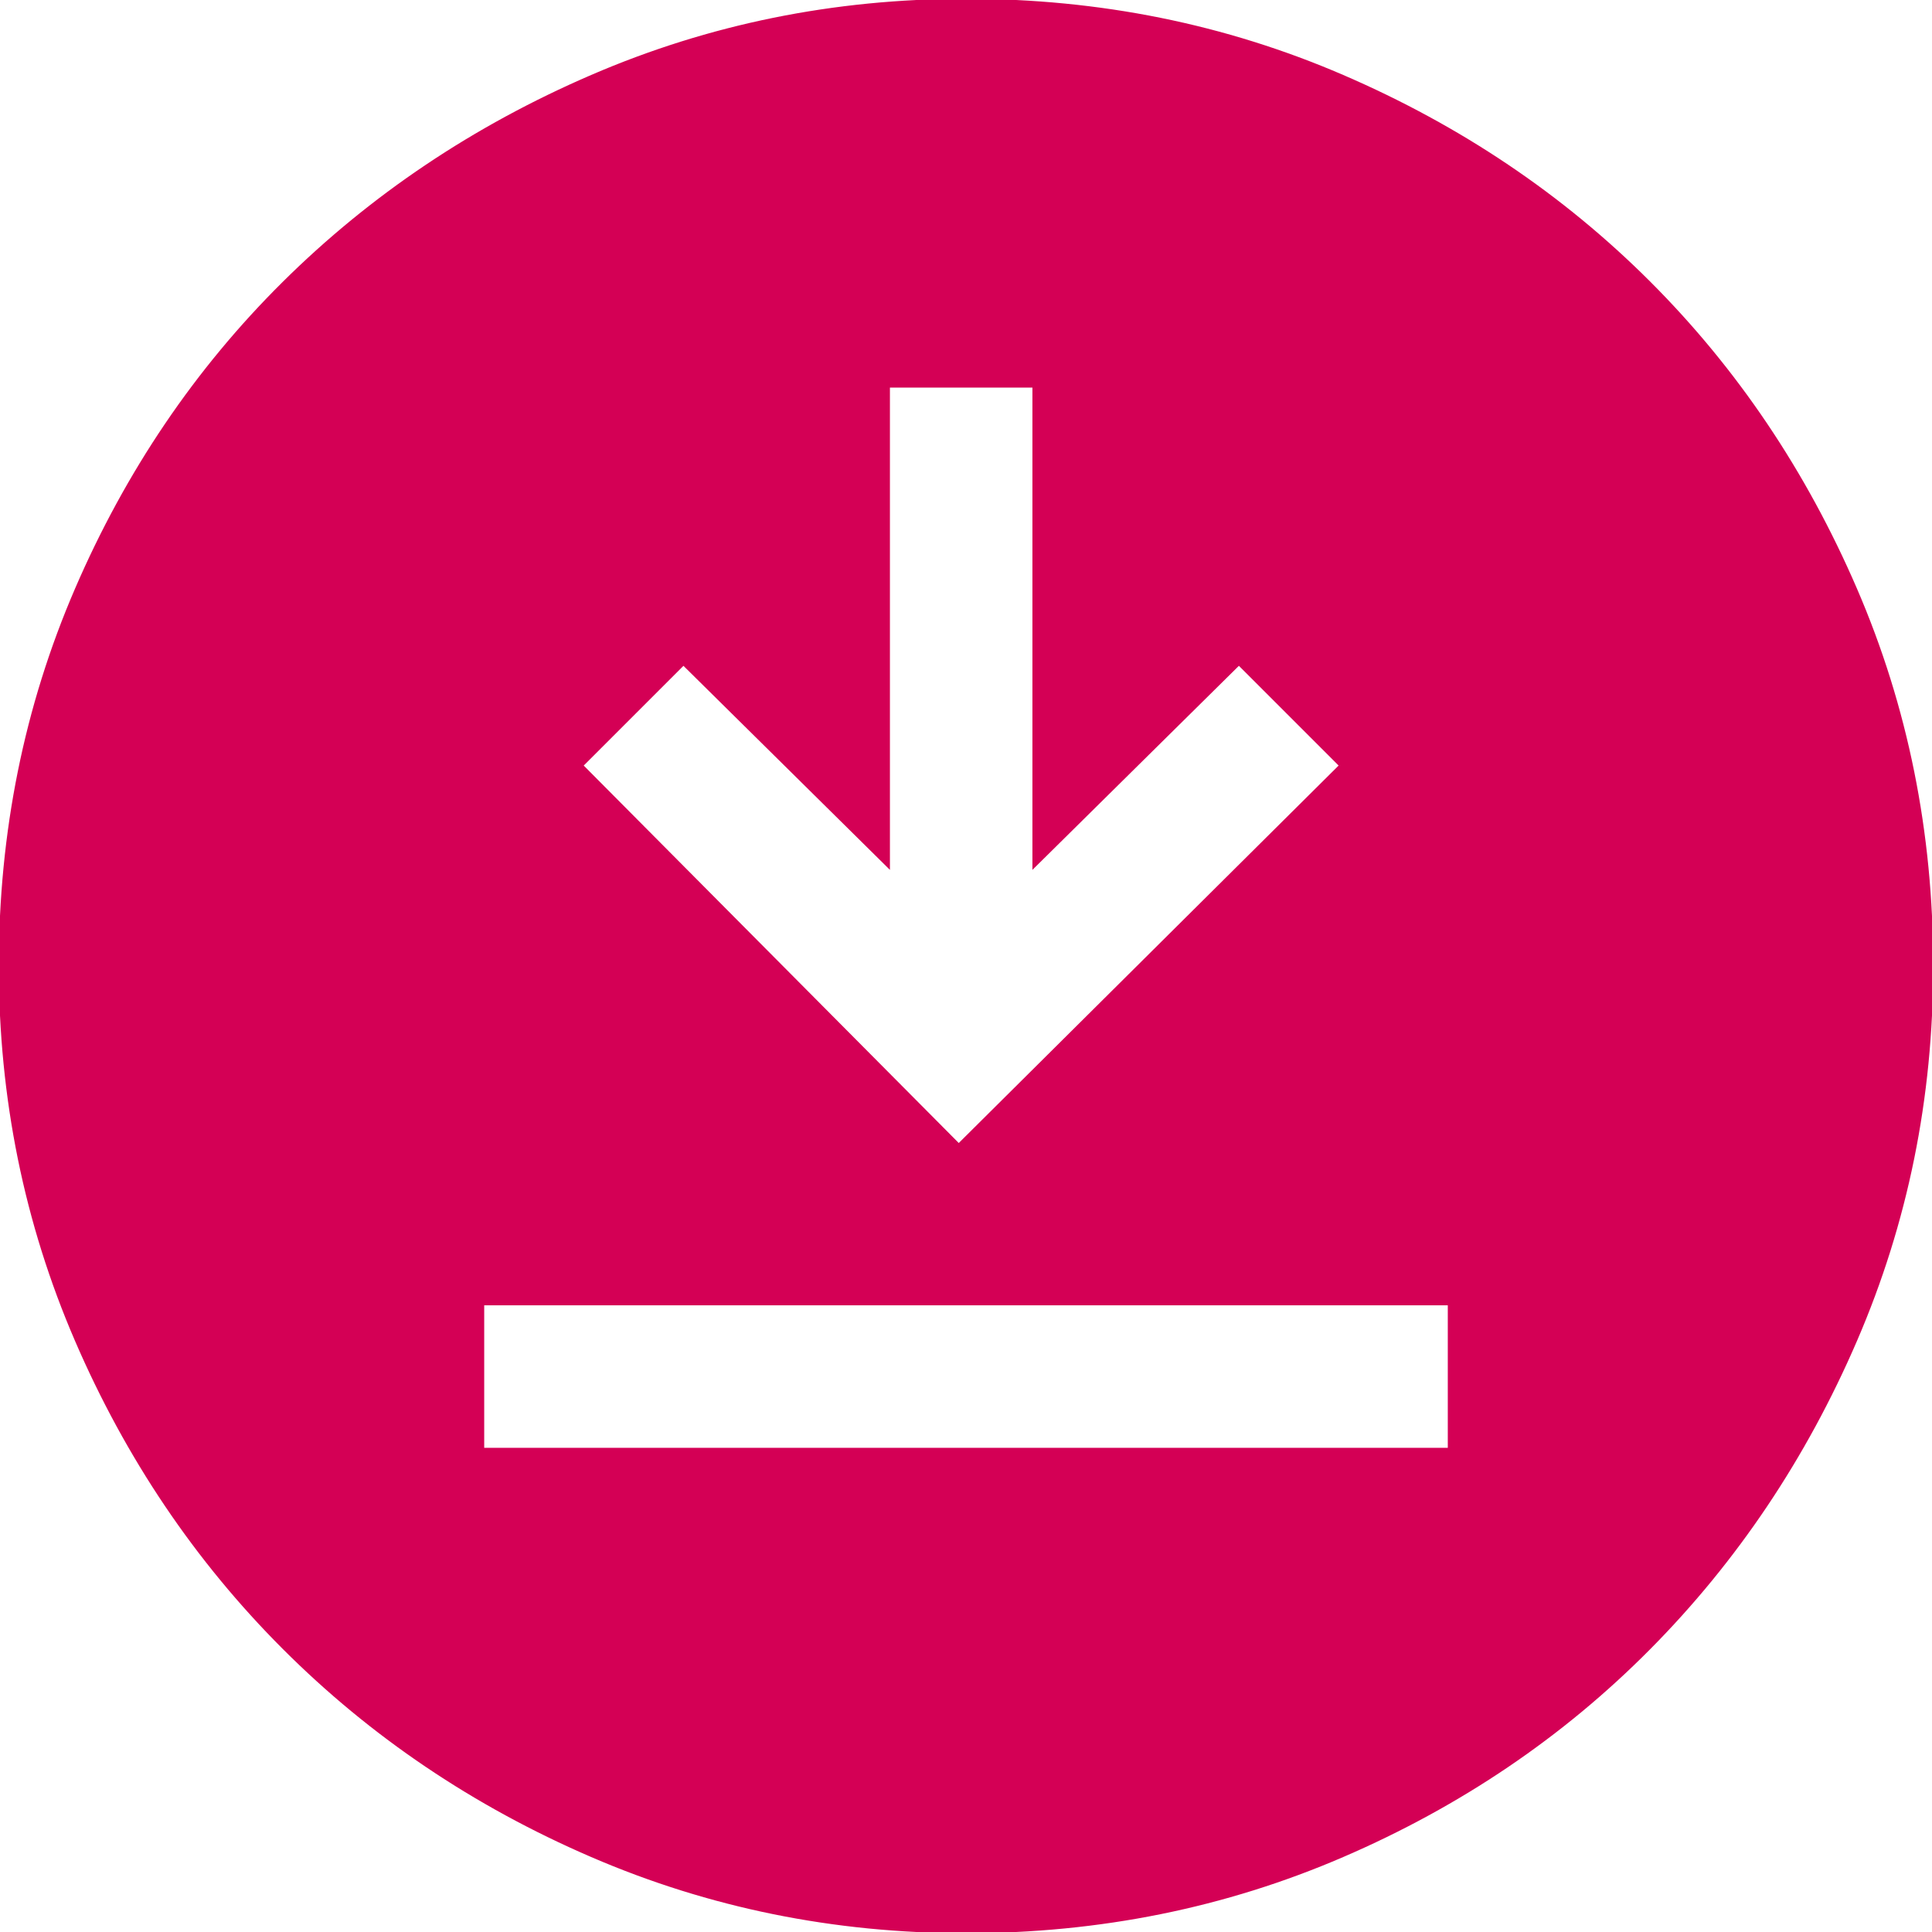
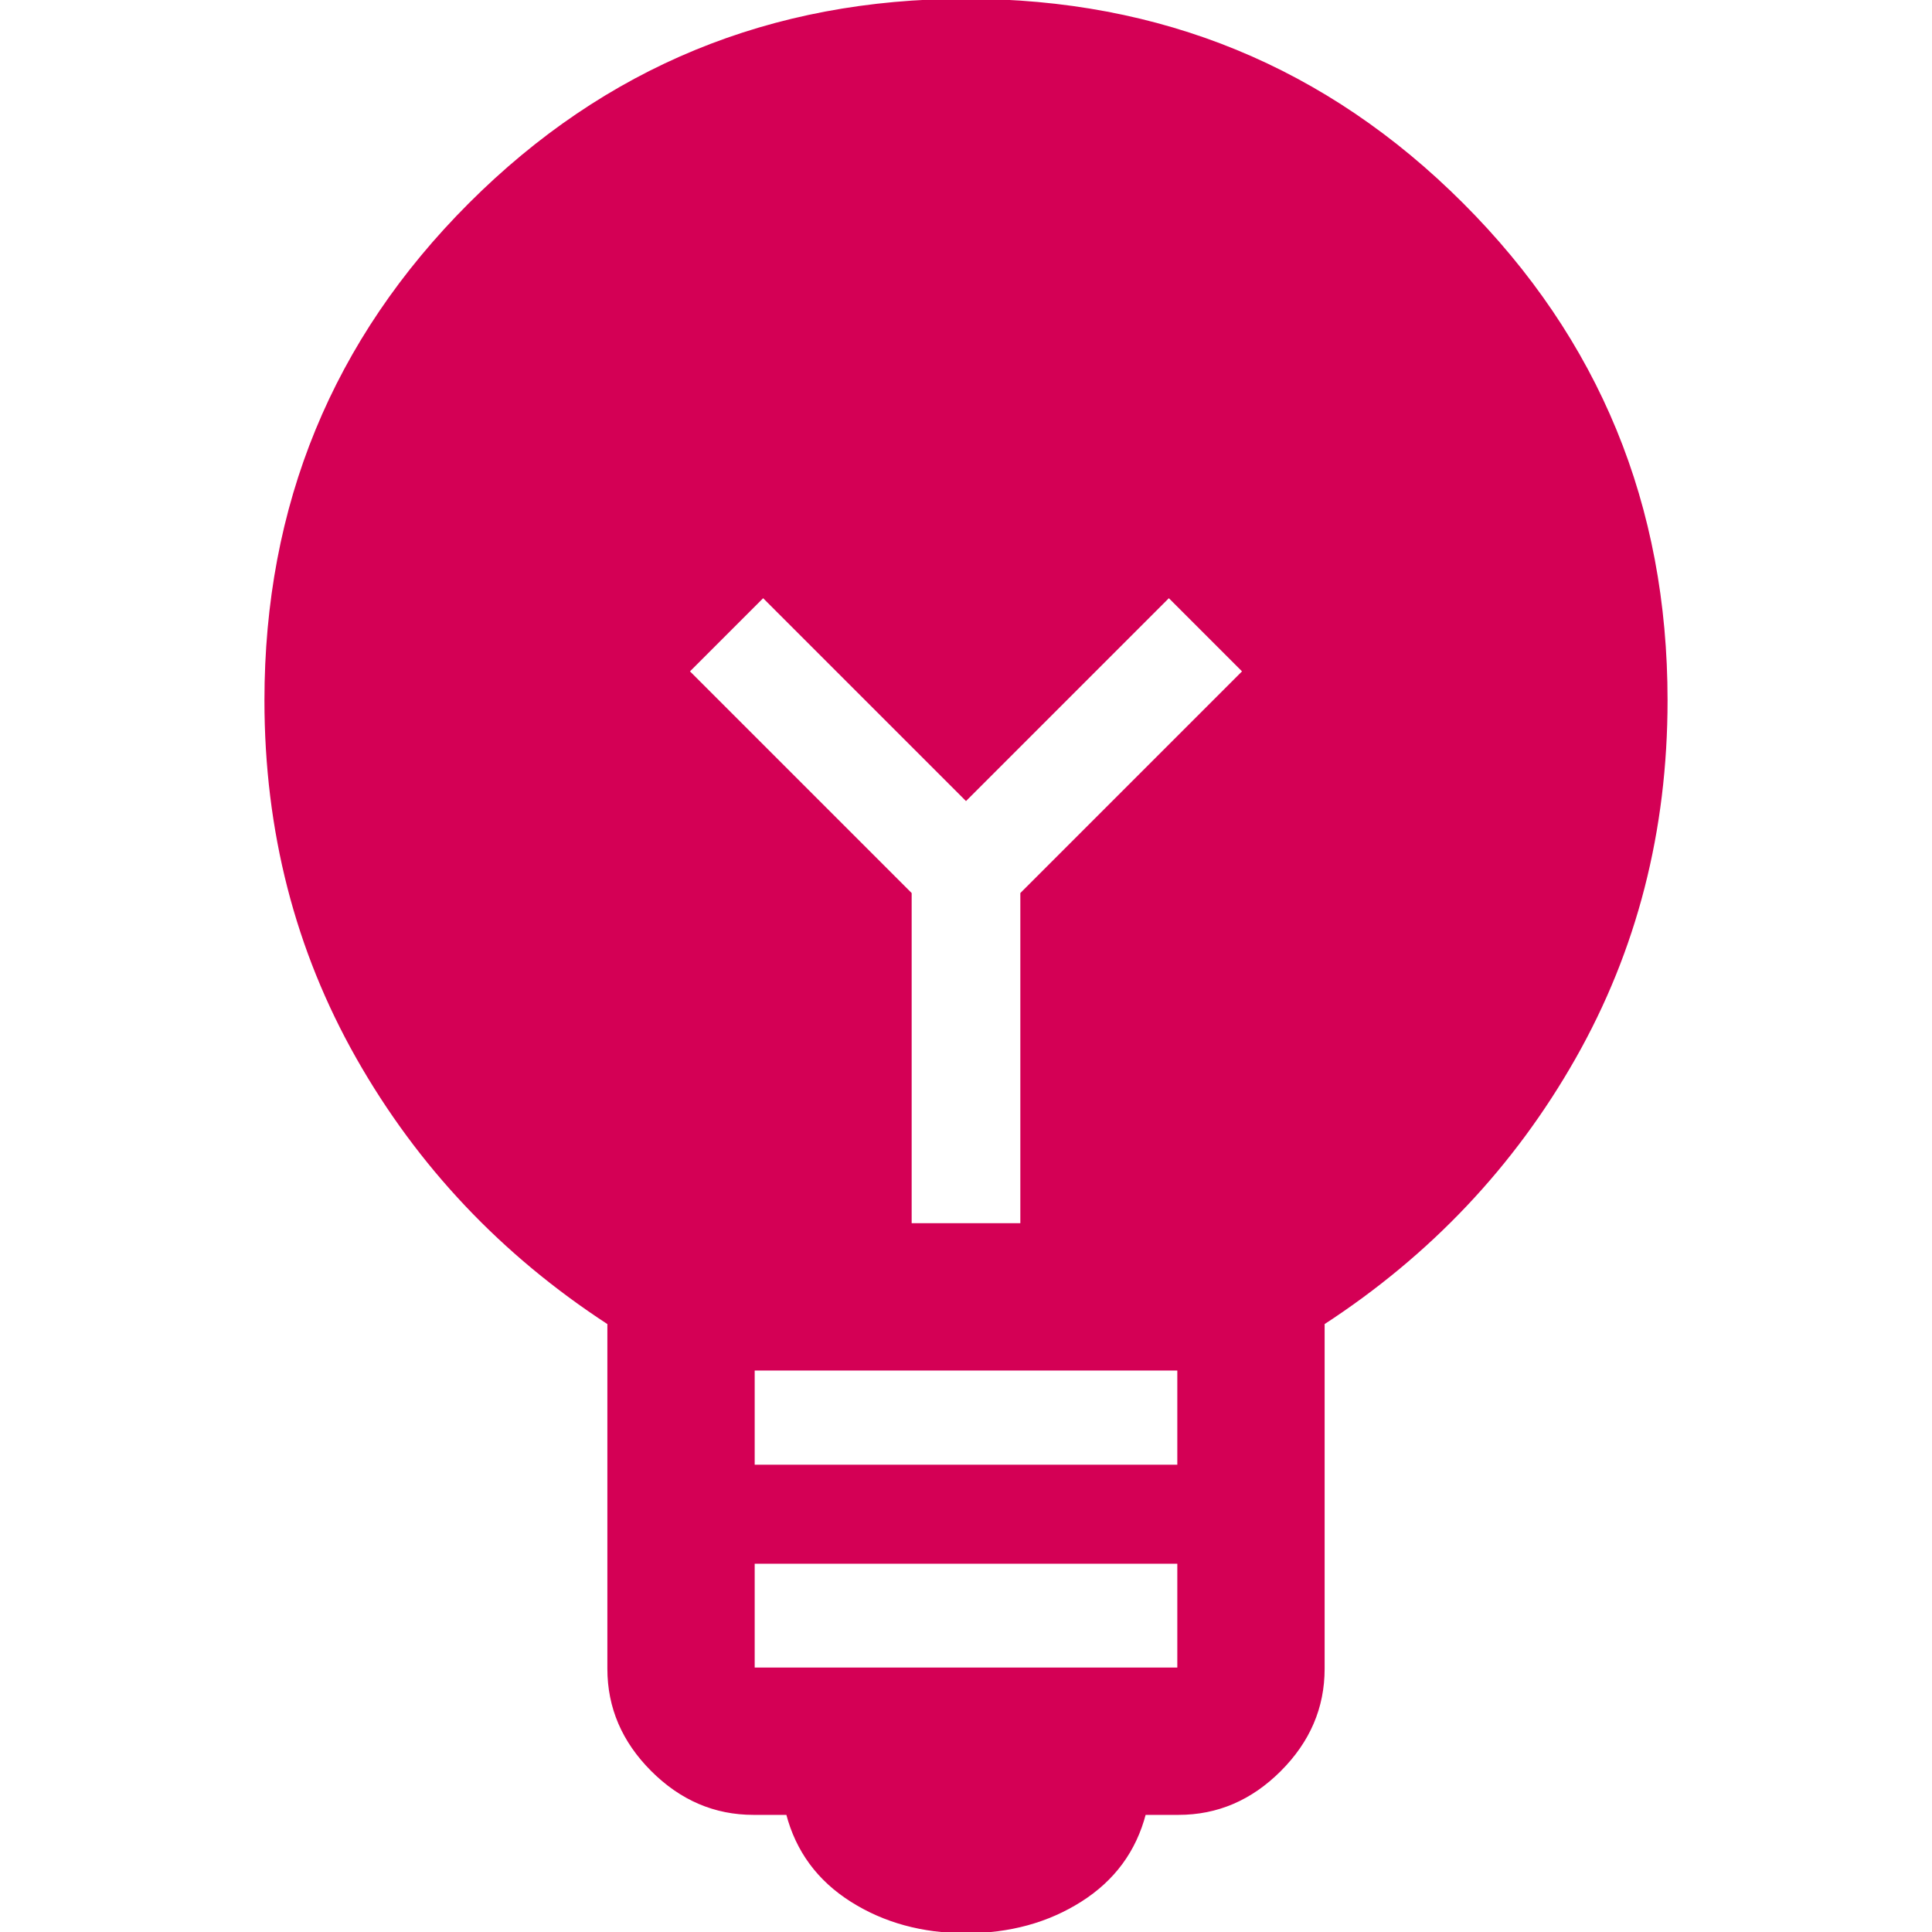
<svg xmlns="http://www.w3.org/2000/svg" version="1.1" viewBox="4 4 40 40" width="40" height="40" fill="none">
  <svg height="48px" viewBox="0 -960 960 960" width="48px" fill="#d40055" stroke="#d40055">
-     <path d="M280-280h400v-60H280v60Zm197-126 158-157-42-42-85 84v-199h-60v199l-85-84-42 42 156 157Zm3 326q-82 0-155-31.5t-127.5-86Q143-252 111.5-325T80-480q0-83 31.5-156t86-127Q252-817 325-848.5T480-880q83 0 156 31.5T763-763q54 54 85.5 127T880-480q0 82-31.5 155T763-197.5q-54 54.5-127 86T480-80Z" fill="#d40055" stroke="#d40055" />
+     <path d="M480-80q-27 0-47.5-13T406-129h-14q-24 0-42-18t-18-42v-143q-66-43-104-110t-38-148q0-121 84.5-205.5T480-880q121 0 205.5 84.5T770-590q0 81-38 148T628-332v143q0 24-18 42t-42 18h-14q-6 23-26.5 36T480-80Zm-88-109h176v-44H392v44Zm0-84h176v-40H392v40Zm111-100v-137l92-92-31-31-84 84-84-84-31 31 92 92v137h46Z" fill="#d40055" stroke="#d40055" />
  </svg>
</svg>
